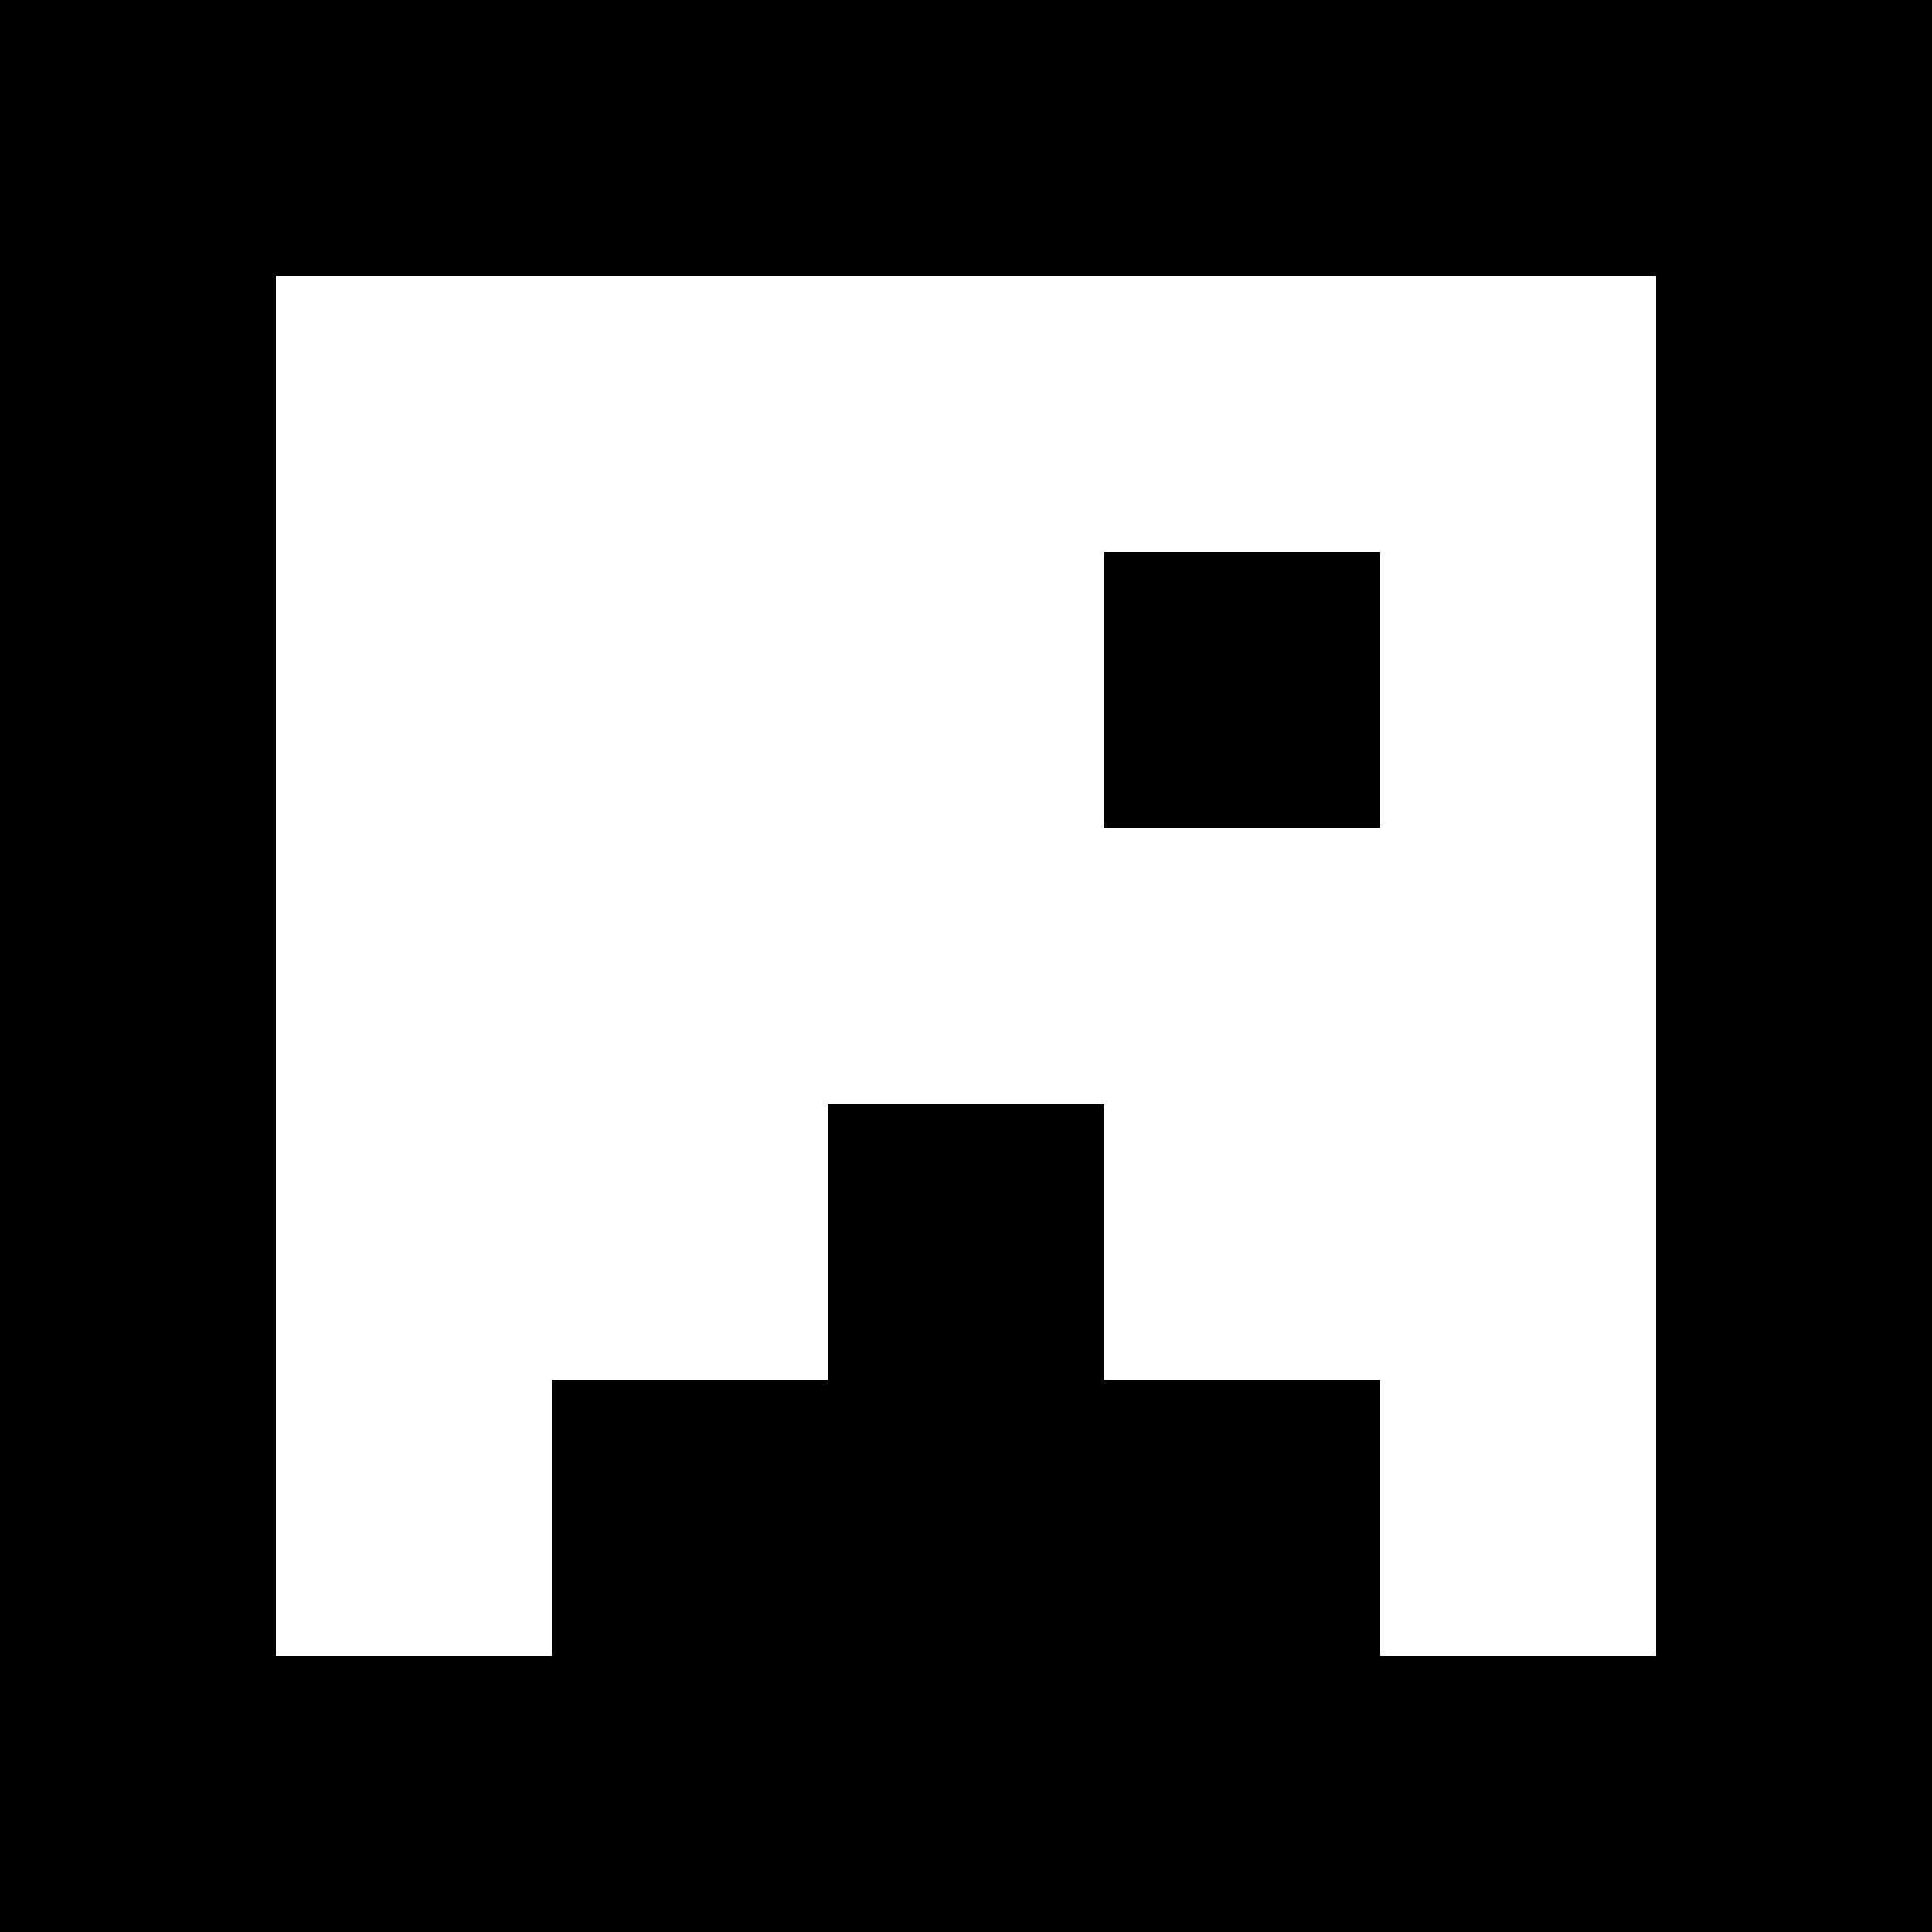
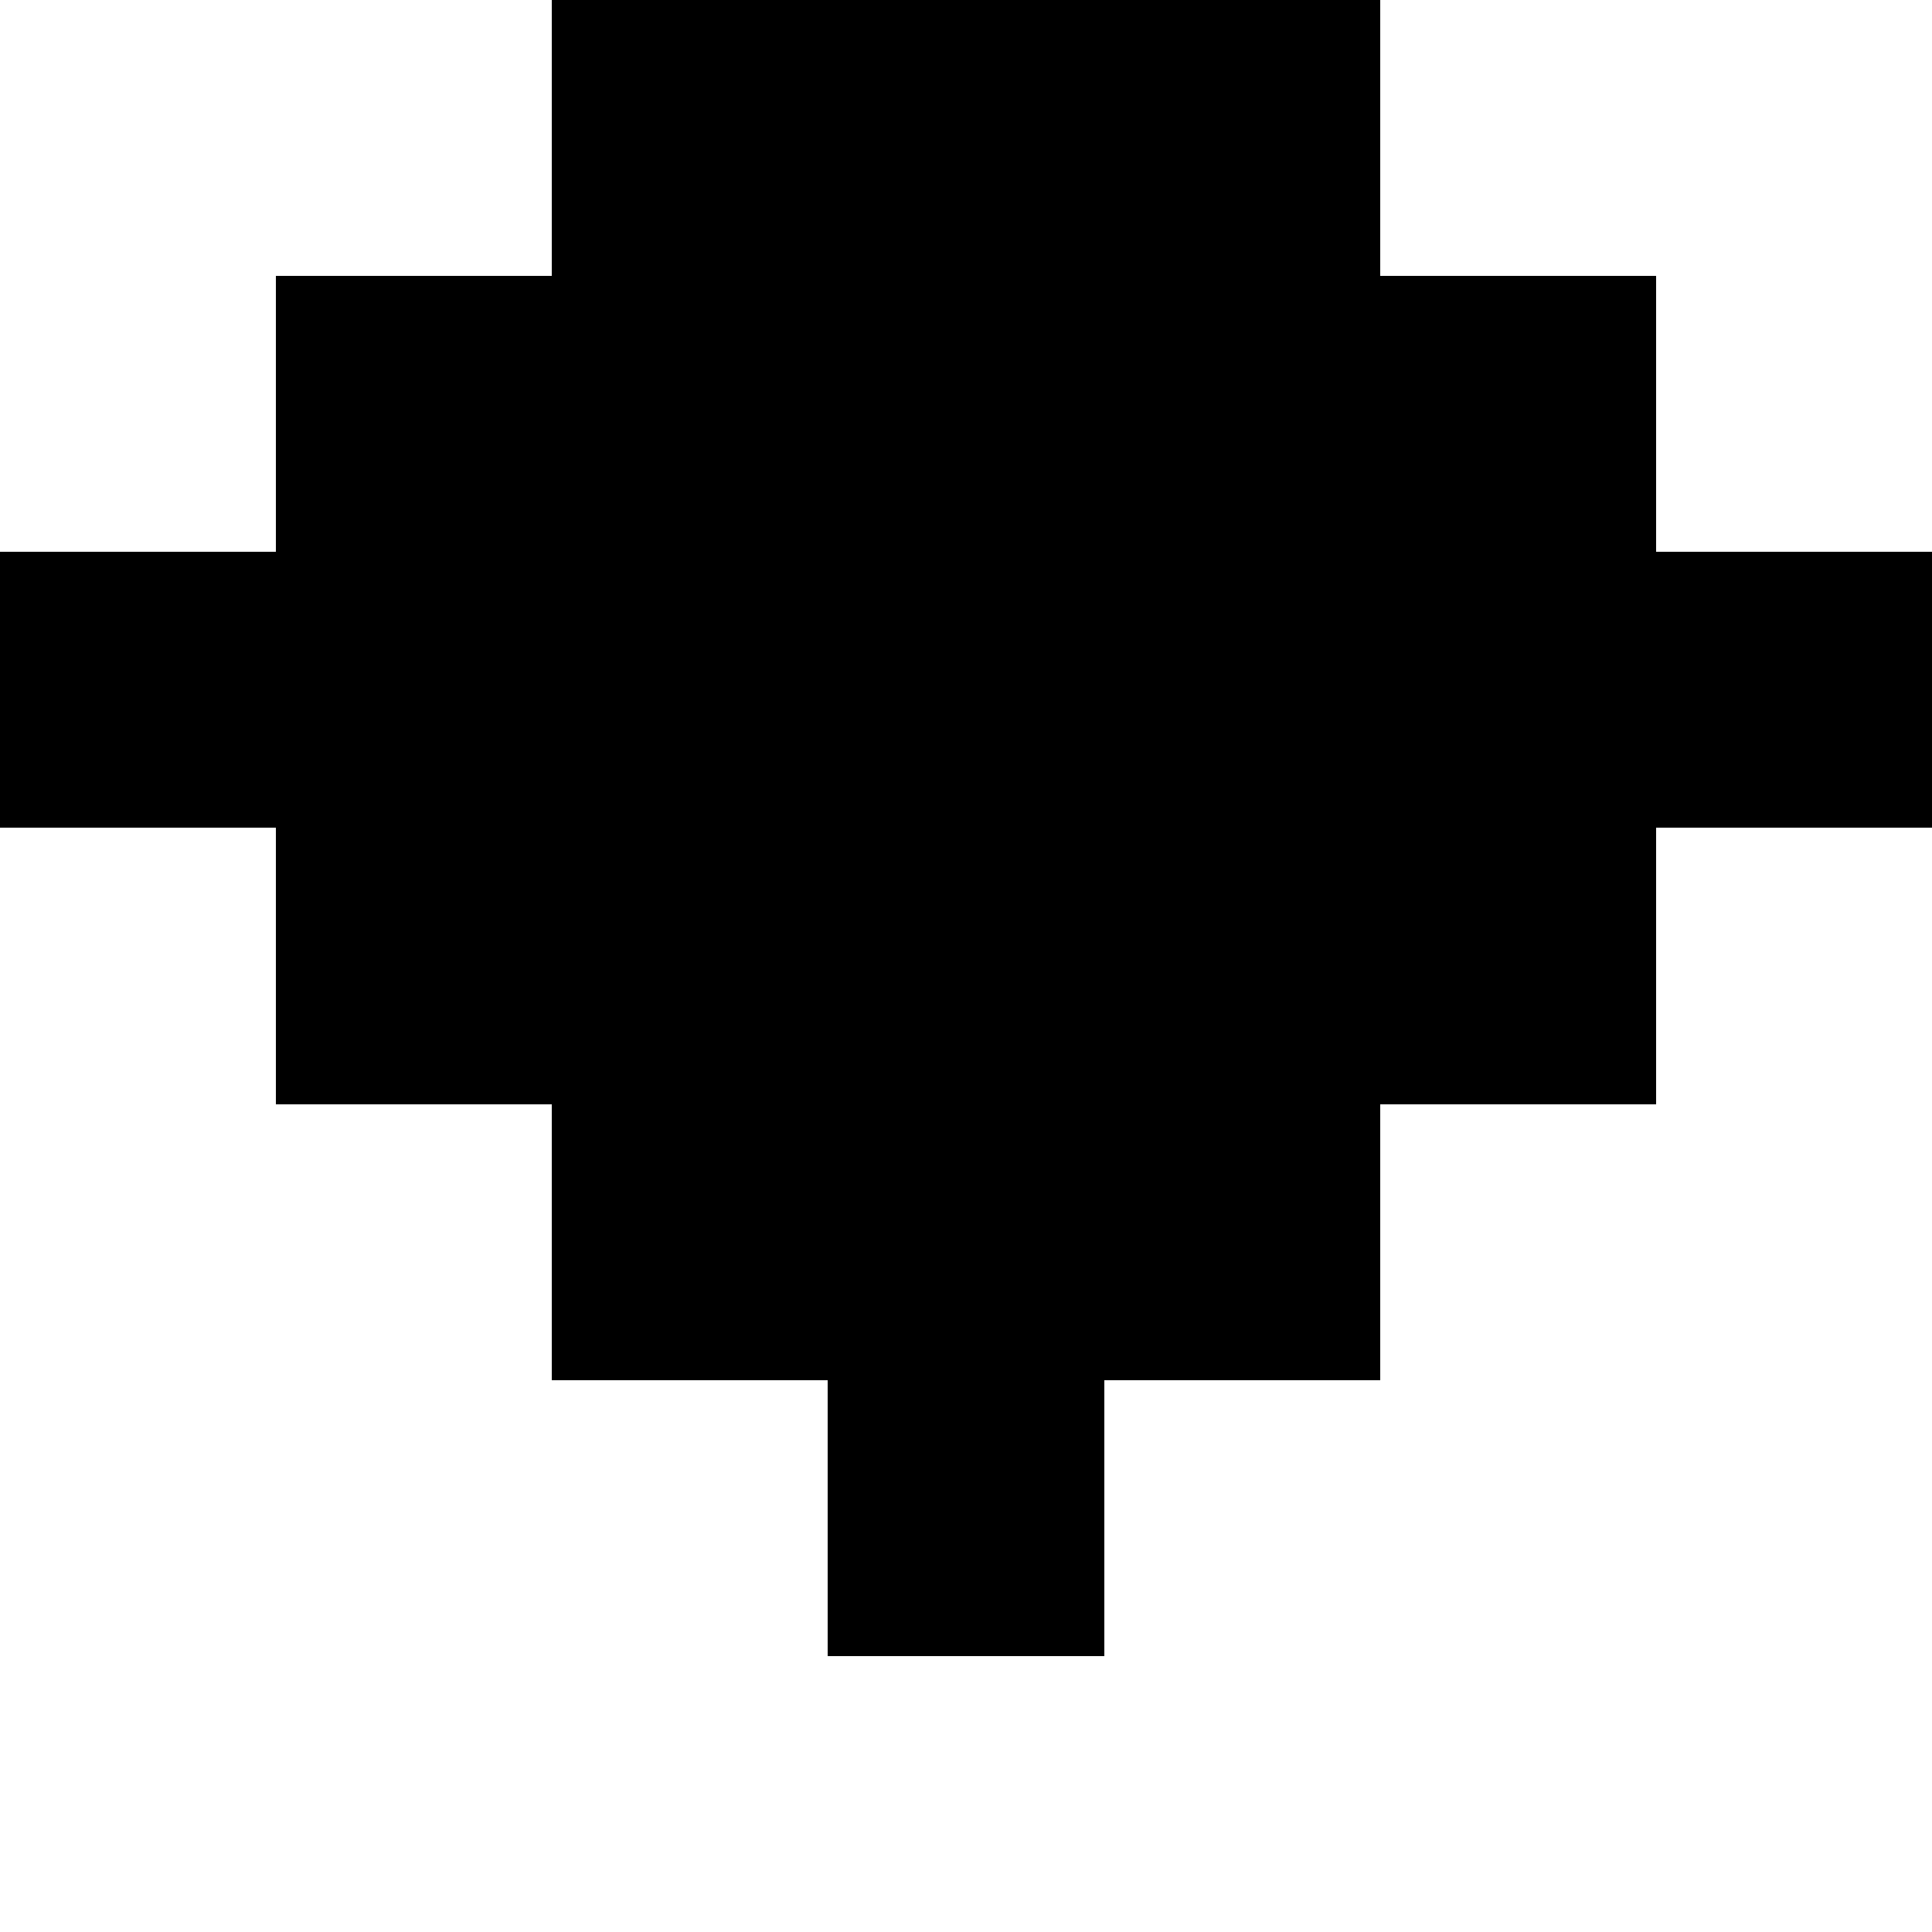
<svg xmlns="http://www.w3.org/2000/svg" viewBox="0 0 7 7" fill="#000" shape-rendering="crispEdges">
-   <path d="M0 0h1v1h-1zM1 0h1v1h-1zM2 0h1v1h-1zM3 0h1v1h-1zM4 0h1v1h-1zM5 0h1v1h-1zM6 0h1v1h-1zM0 1h1v1h-1zM6 1h1v1h-1zM0 2h1v1h-1zM4 2h1v1h-1zM6 2h1v1h-1zM0 3h1v1h-1zM6 3h1v1h-1zM0 4h1v1h-1zM3 4h1v1h-1zM6 4h1v1h-1zM0 5h1v1h-1zM2 5h1v1h-1zM3 5h1v1h-1zM4 5h1v1h-1zM6 5h1v1h-1zM0 6h1v1h-1zM1 6h1v1h-1zM2 6h1v1h-1zM3 6h1v1h-1zM4 6h1v1h-1zM5 6h1v1h-1zM6 6h1v1h-1z" />
+   <path d="M2 0h1v1h-1zM3 0h1v1h-1zM4 0h1v1h-1zM1 1h1v1h-1zM2 1h1v1h-1zM3 1h1v1h-1zM4 1h1v1h-1zM5 1h1v1h-1zM0 2h1v1h-1zM1 2h1v1h-1zM2 2h1v1h-1zM3 2h1v1h-1zM4 2h1v1h-1zM5 2h1v1h-1zM6 2h1v1h-1zM1 3h1v1h-1zM2 3h1v1h-1zM3 3h1v1h-1zM4 3h1v1h-1zM5 3h1v1h-1zM2 4h1v1h-1zM3 4h1v1h-1zM4 4h1v1h-1zM3 5h1v1h-1z" />
</svg>
